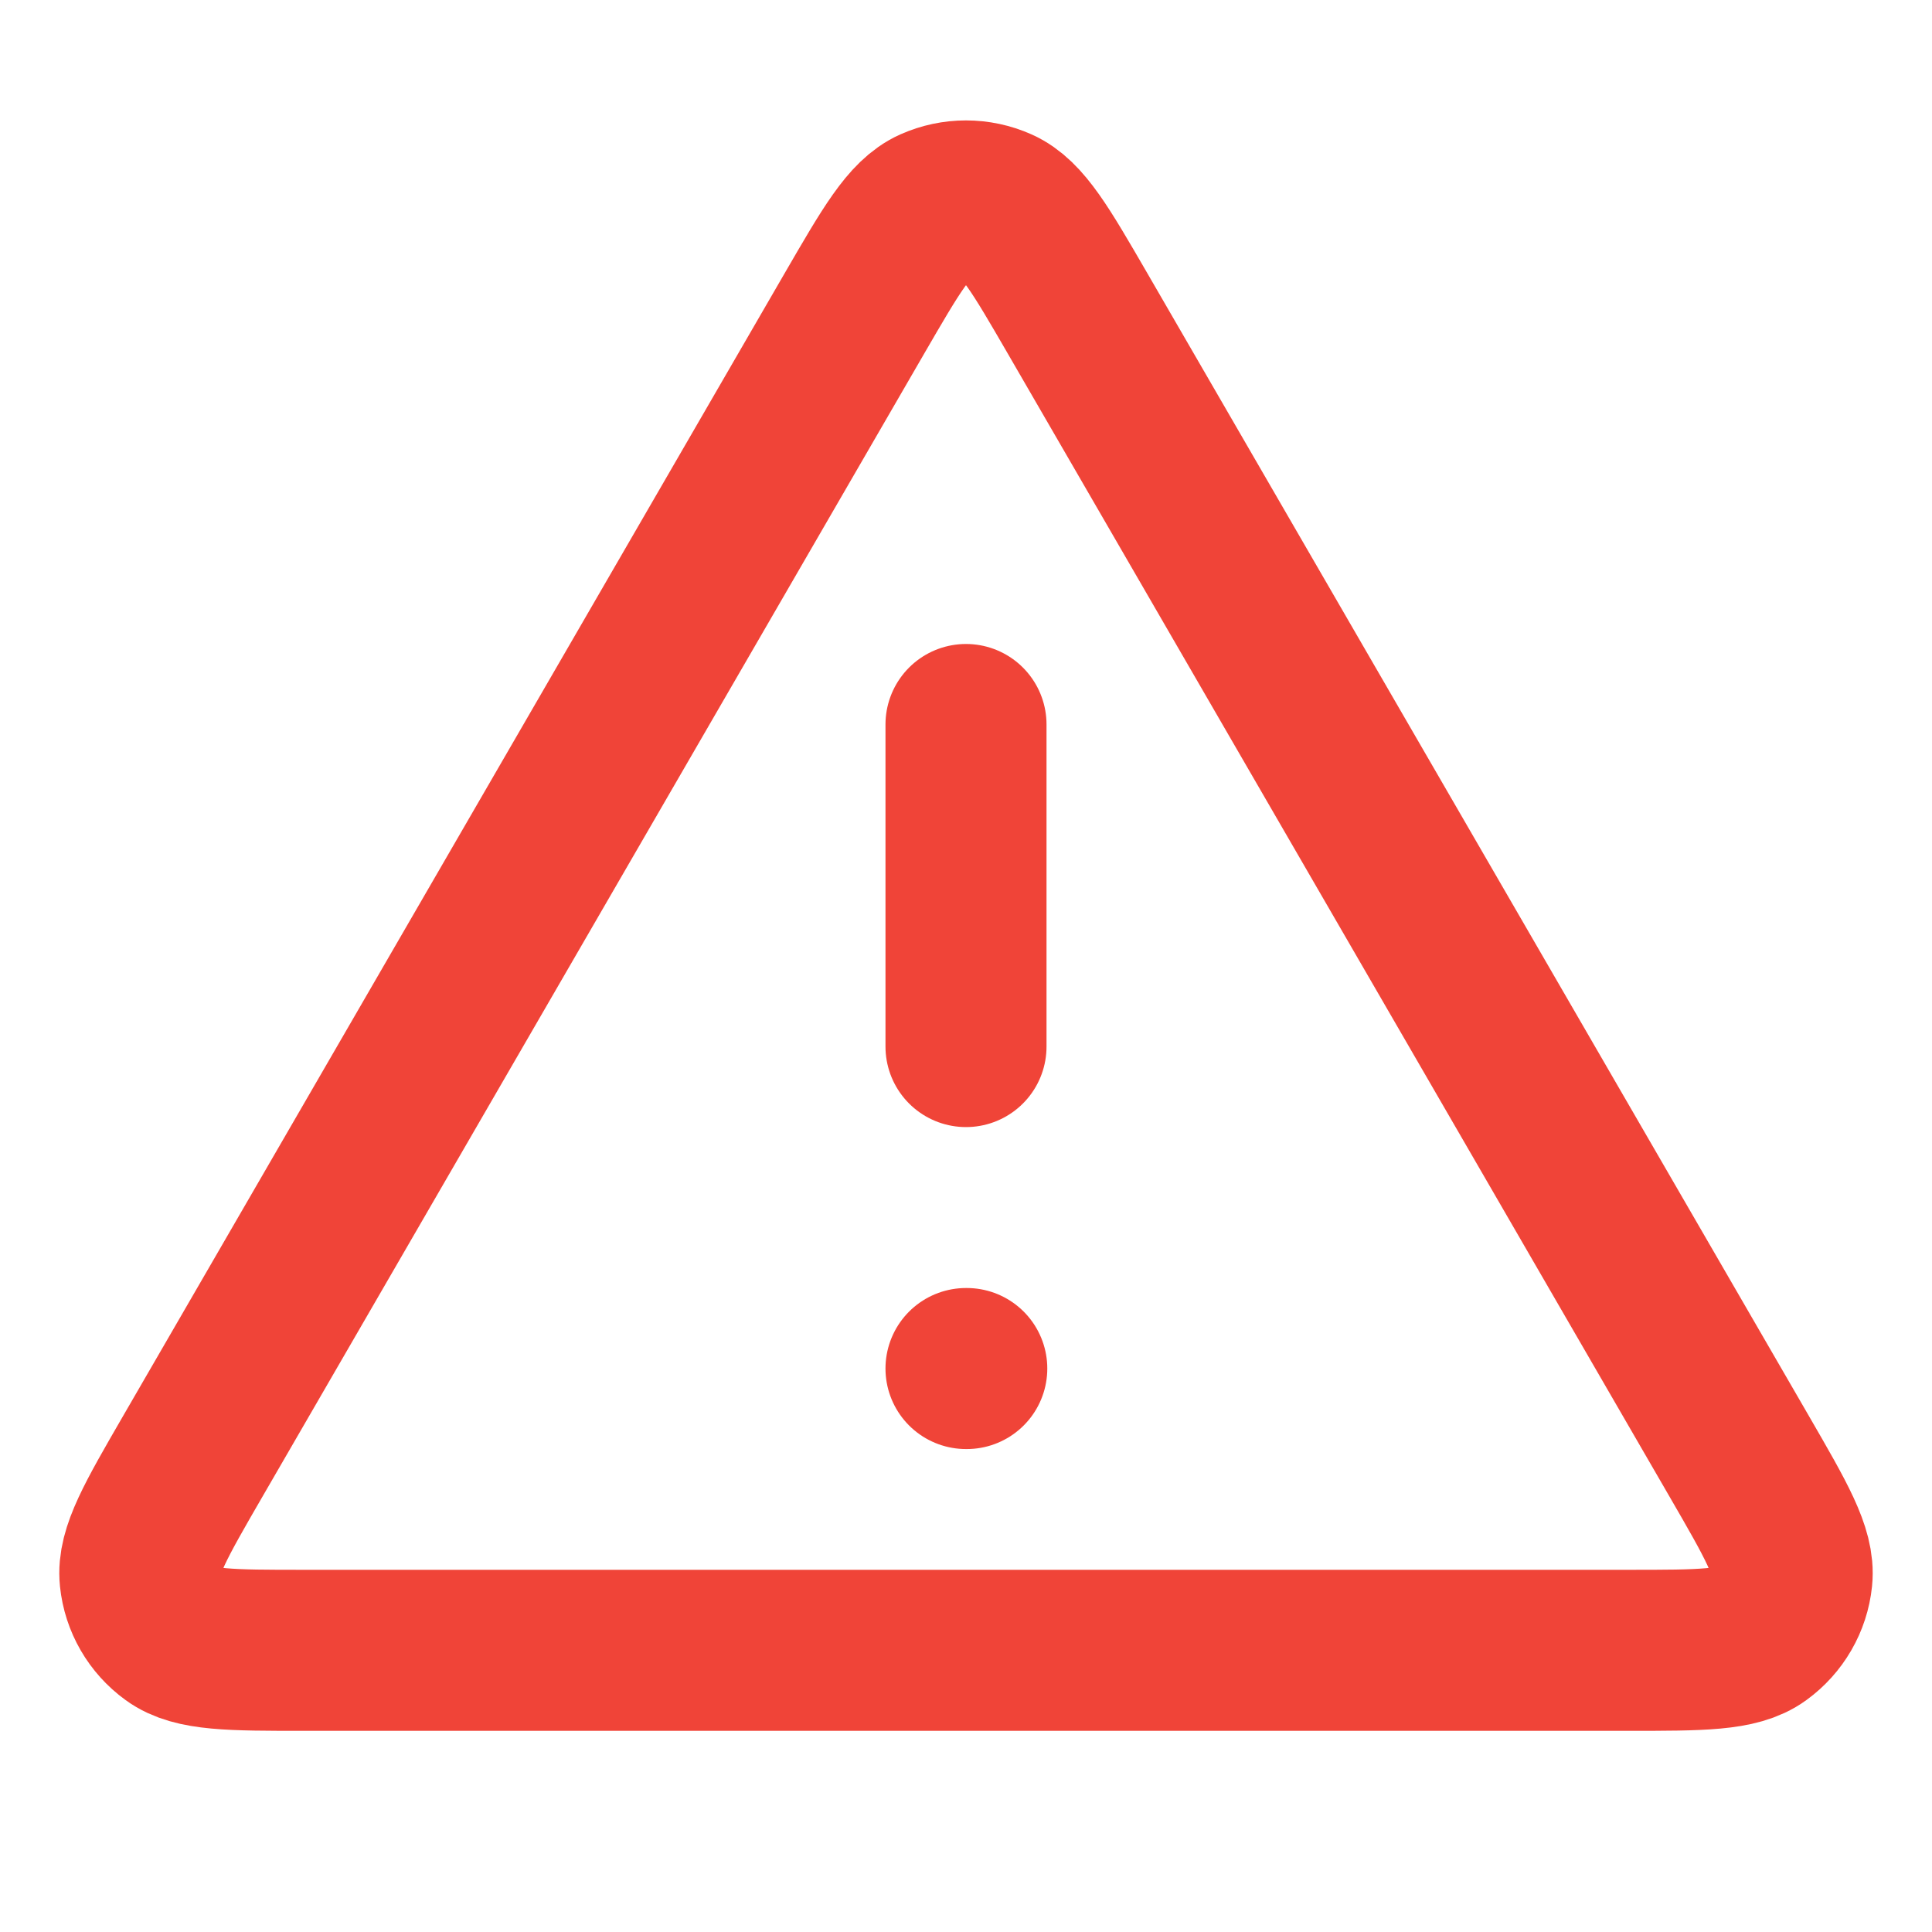
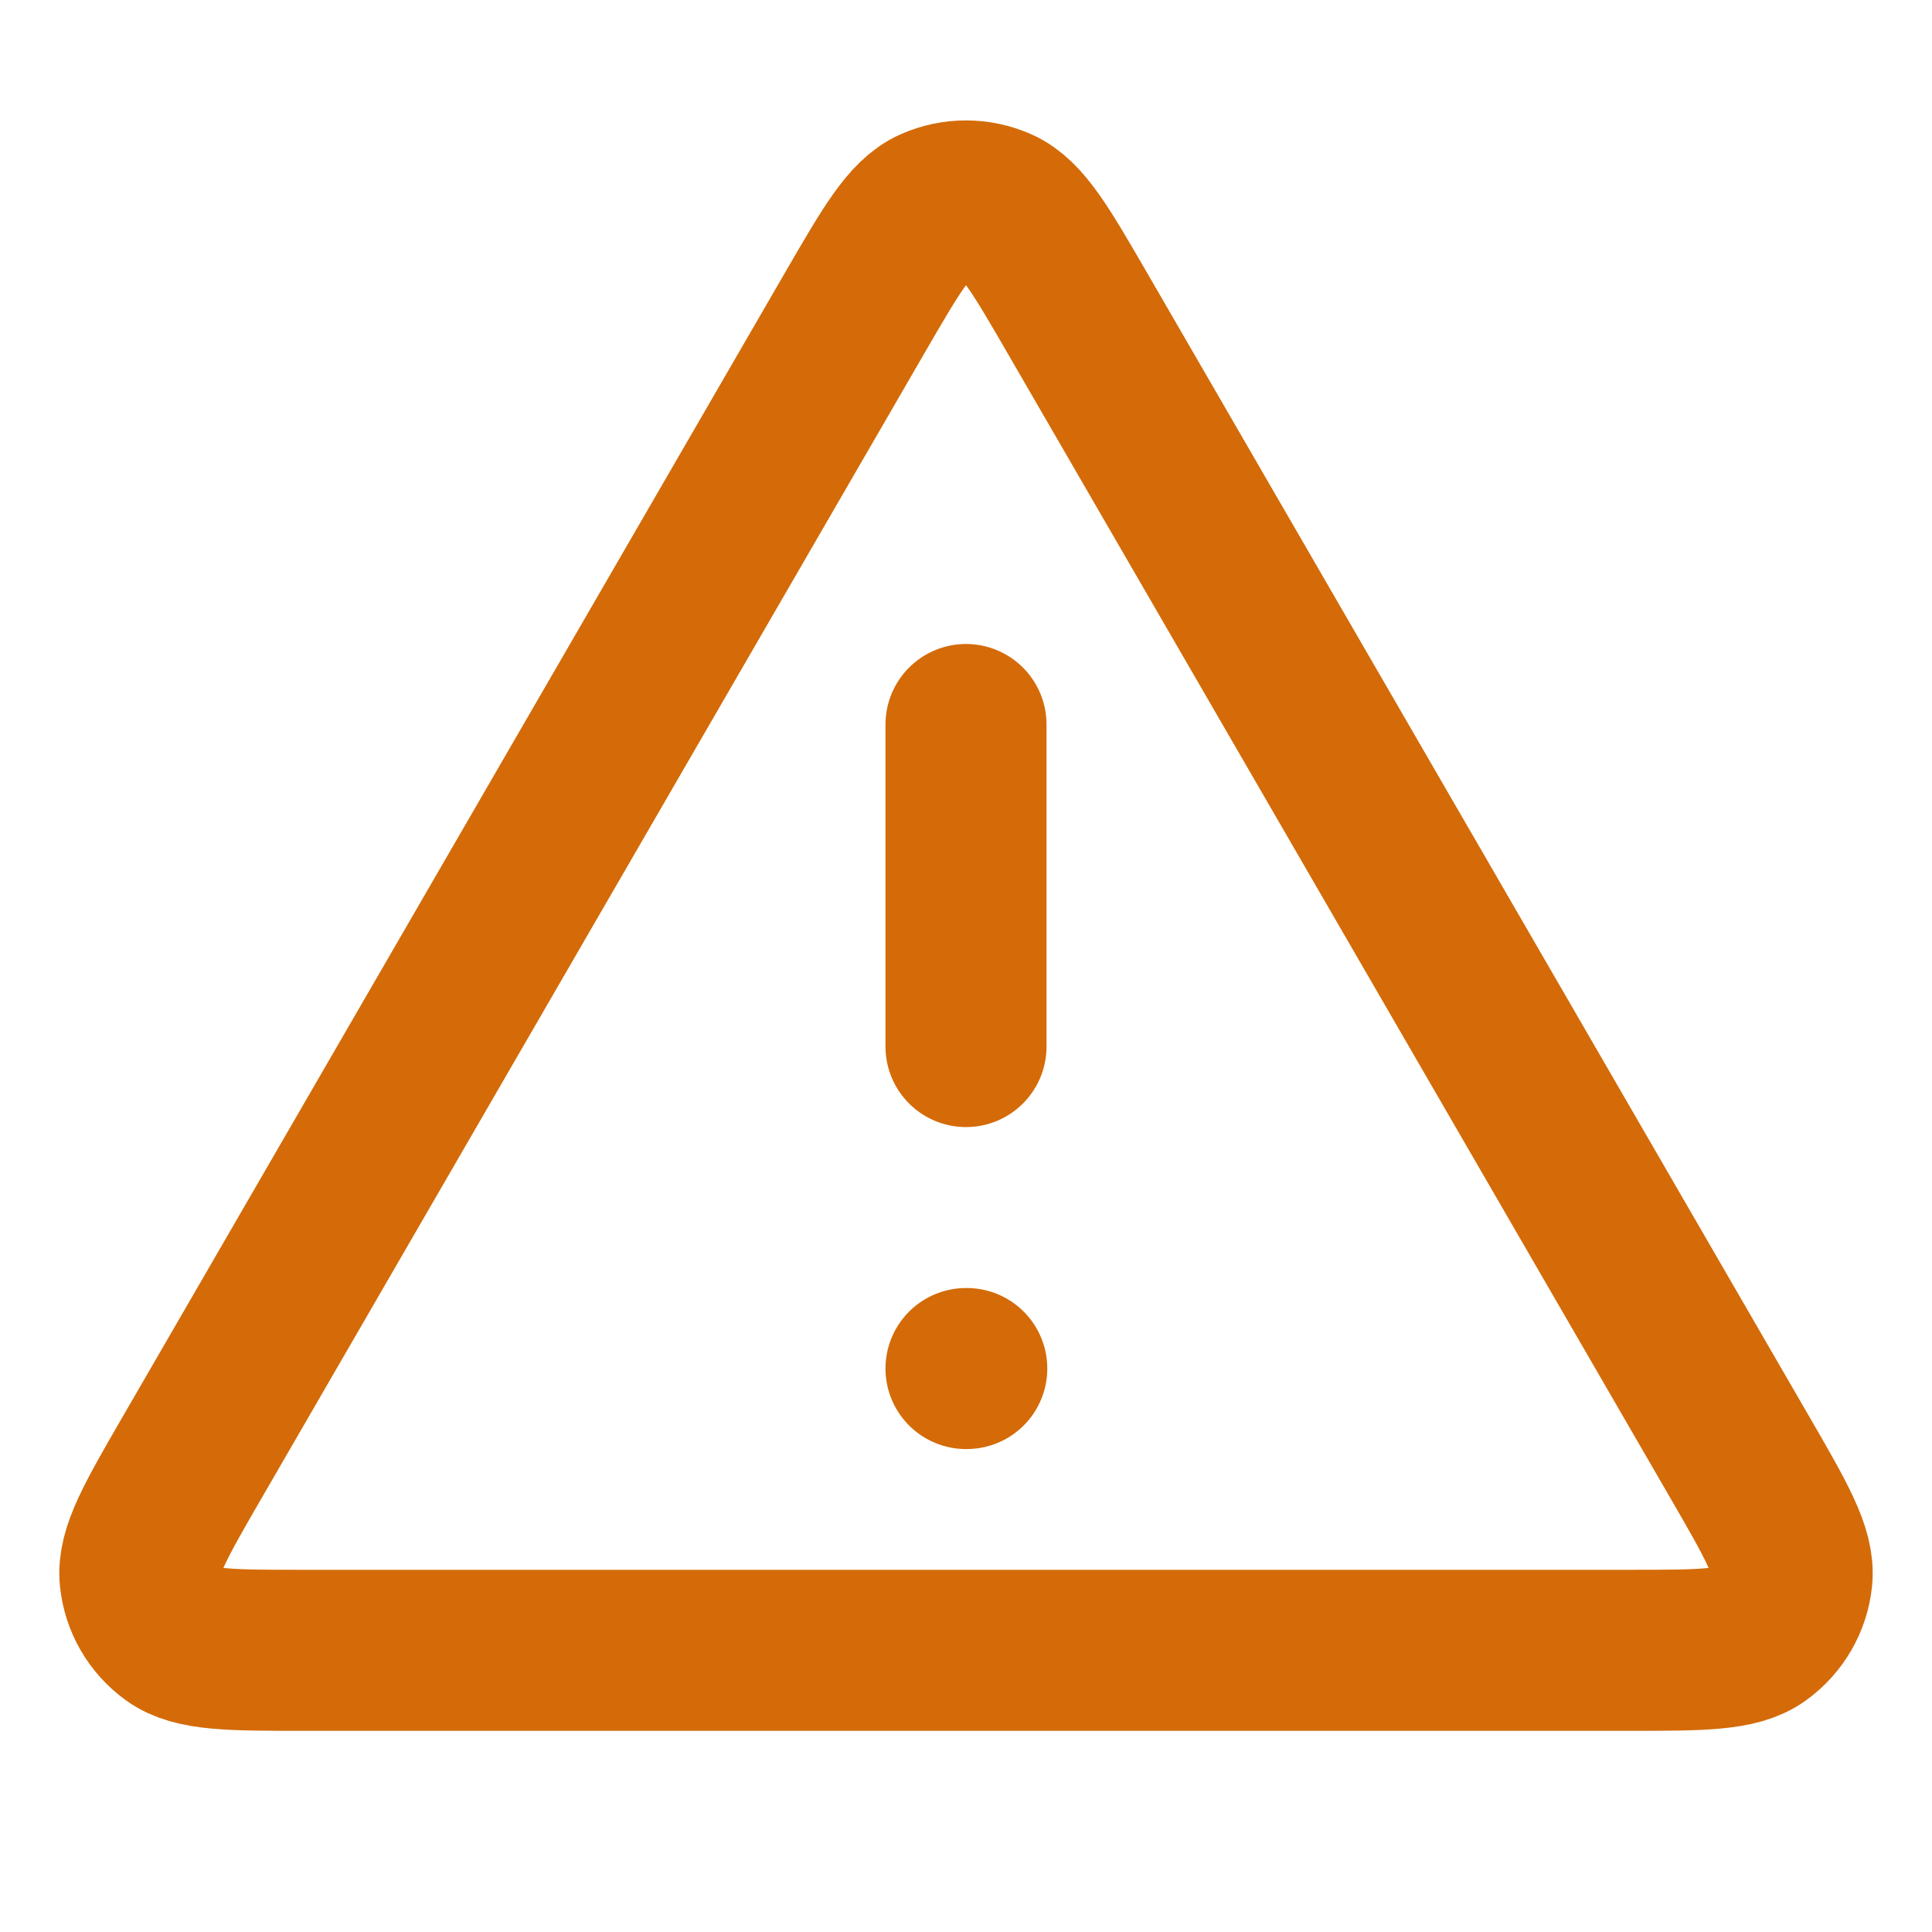
<svg xmlns="http://www.w3.org/2000/svg" width="20" height="20" viewBox="0 0 20 20" fill="none">
-   <path d="M10 7.5V10.834M10 14.167H10.008M8.846 3.243L1.992 15.082C1.612 15.739 1.422 16.067 1.45 16.337C1.474 16.572 1.597 16.785 1.789 16.924C2.008 17.084 2.387 17.084 3.146 17.084H16.854C17.613 17.084 17.992 17.084 18.211 16.924C18.402 16.785 18.526 16.572 18.55 16.337C18.578 16.067 18.388 15.739 18.008 15.082L11.154 3.243C10.775 2.589 10.586 2.262 10.338 2.152C10.123 2.056 9.877 2.056 9.661 2.152C9.414 2.262 9.225 2.589 8.846 3.243Z" stroke="#F04438" stroke-width="1.667" stroke-linecap="round" stroke-linejoin="round" />
+   <path d="M10 7.5V10.834M10 14.167H10.008M8.846 3.243L1.992 15.082C1.612 15.739 1.422 16.067 1.45 16.337C1.474 16.572 1.597 16.785 1.789 16.924C2.008 17.084 2.387 17.084 3.146 17.084H16.854C17.613 17.084 17.992 17.084 18.211 16.924C18.402 16.785 18.526 16.572 18.55 16.337C18.578 16.067 18.388 15.739 18.008 15.082L11.154 3.243C10.775 2.589 10.586 2.262 10.338 2.152C10.123 2.056 9.877 2.056 9.661 2.152C9.414 2.262 9.225 2.589 8.846 3.243Z" stroke="#D46B08" stroke-width="1.667" stroke-linecap="round" stroke-linejoin="round" />
</svg>
